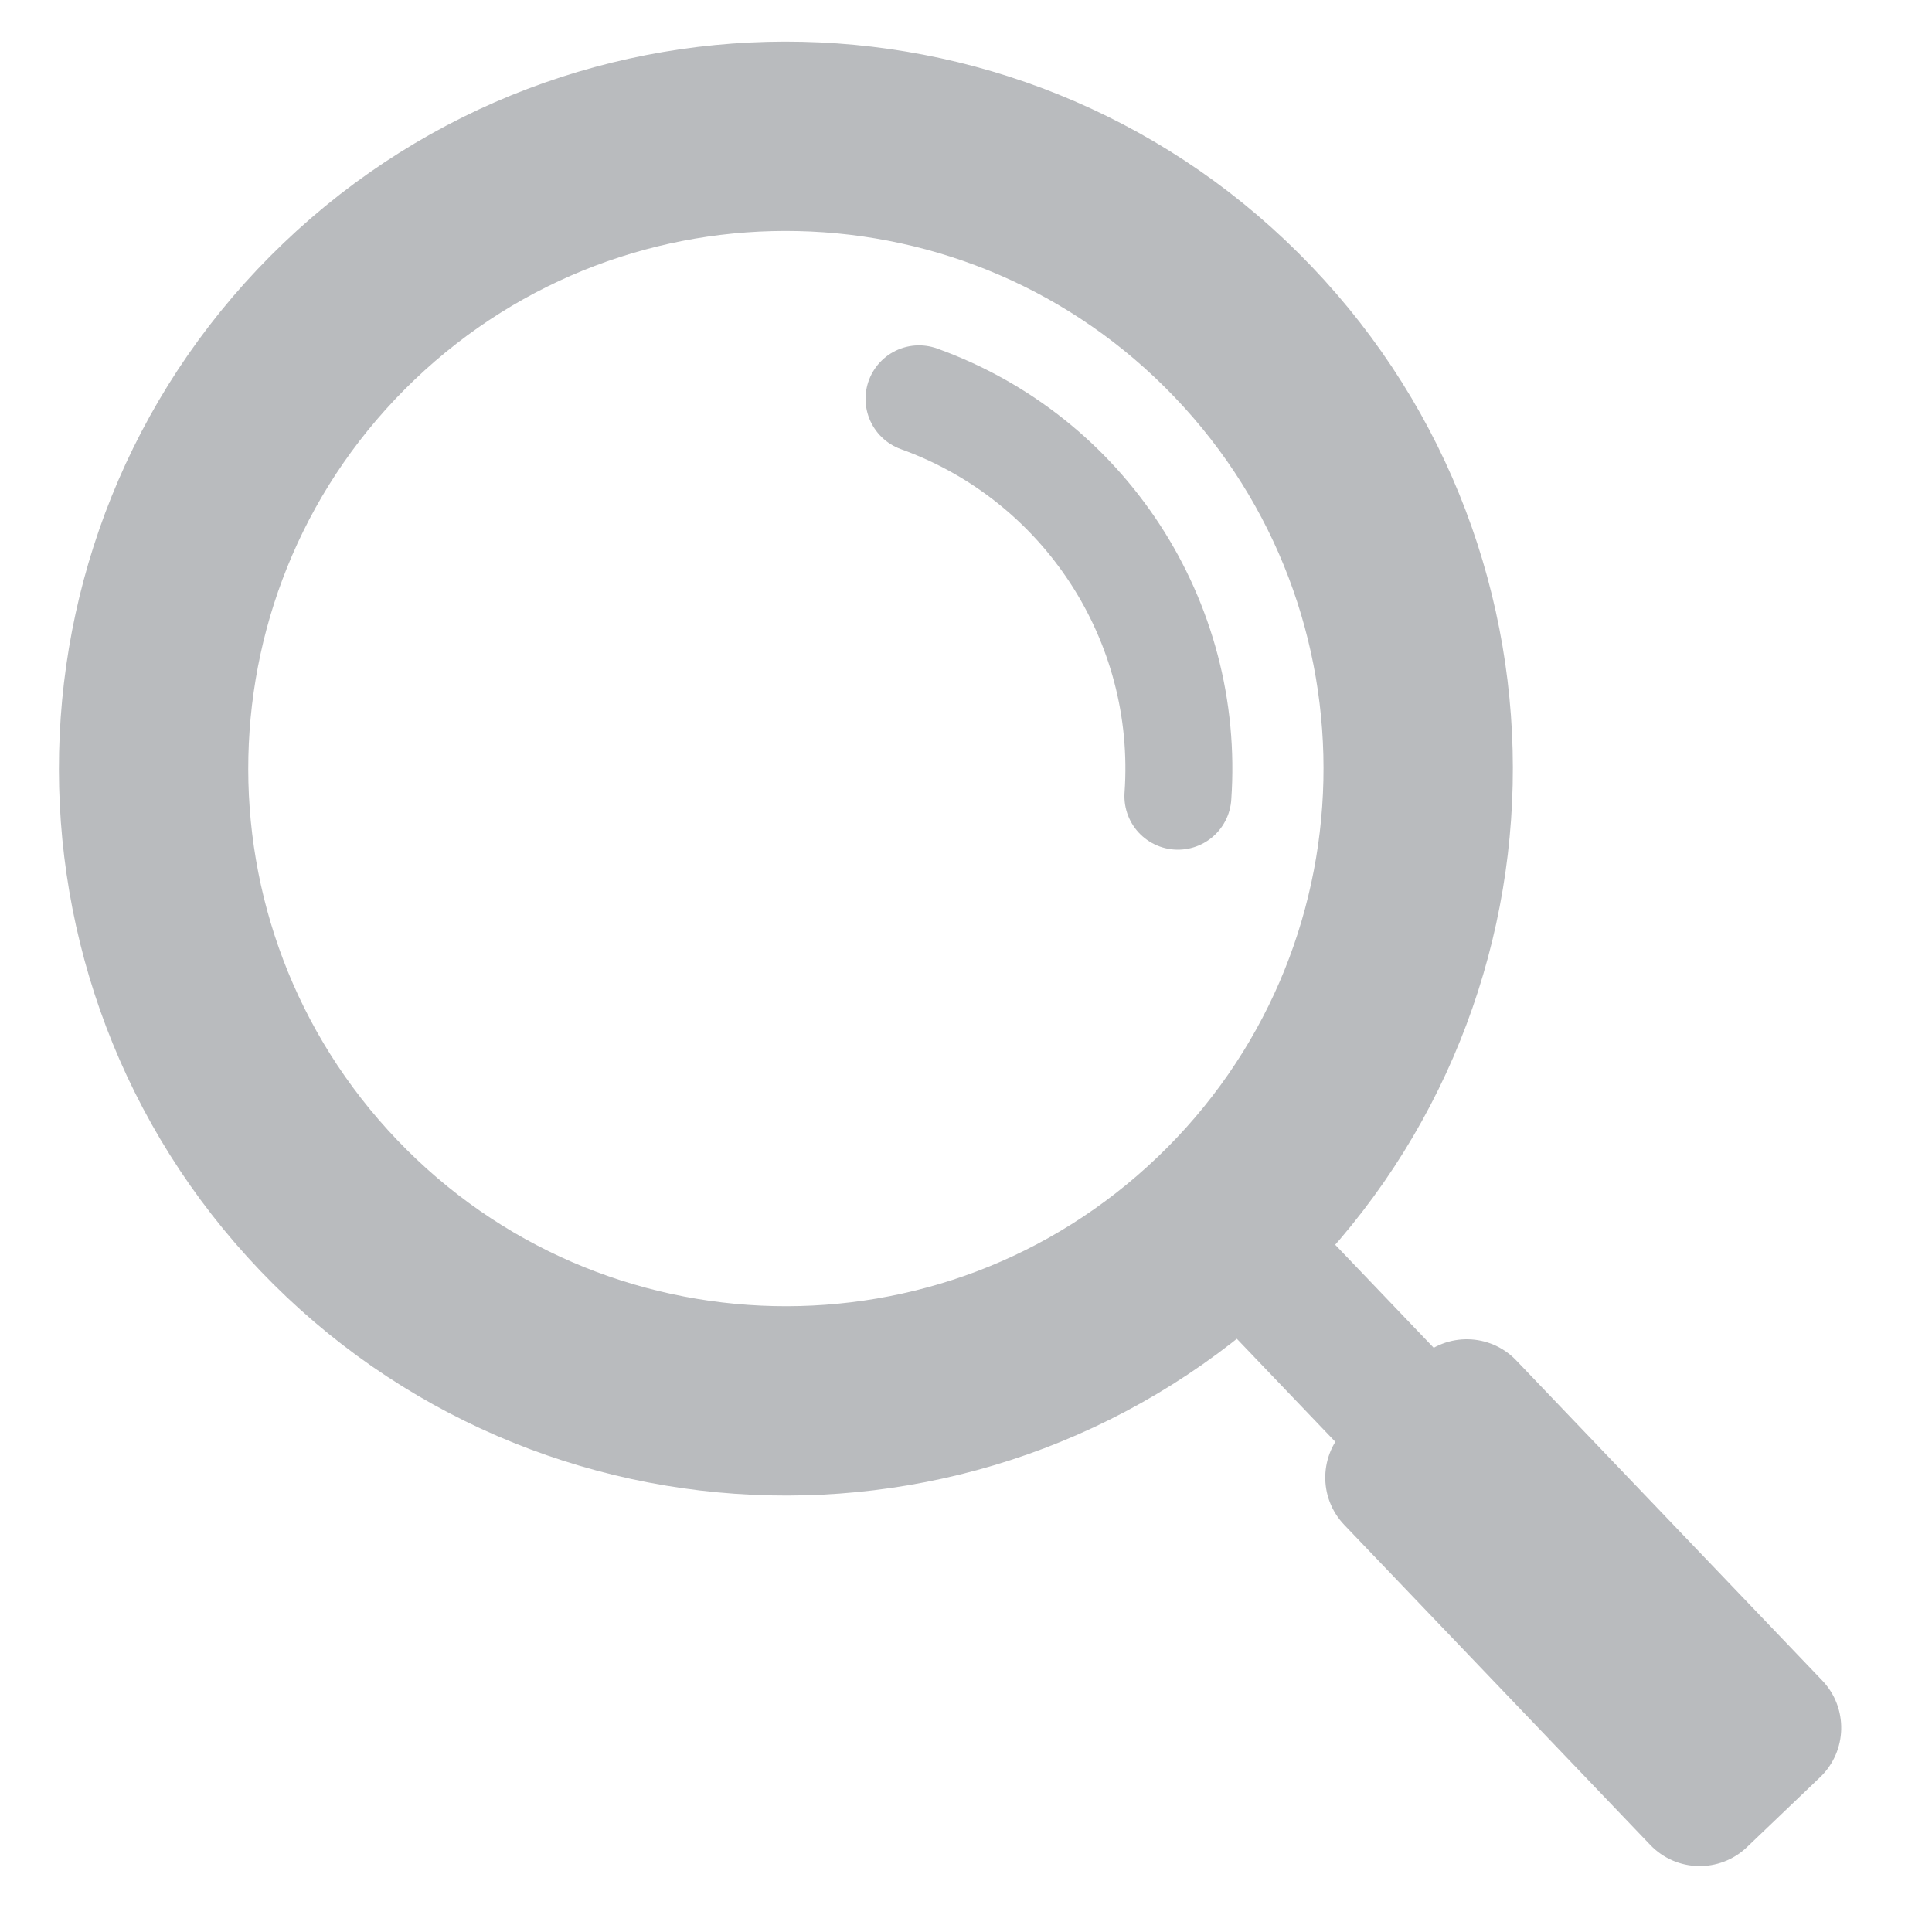
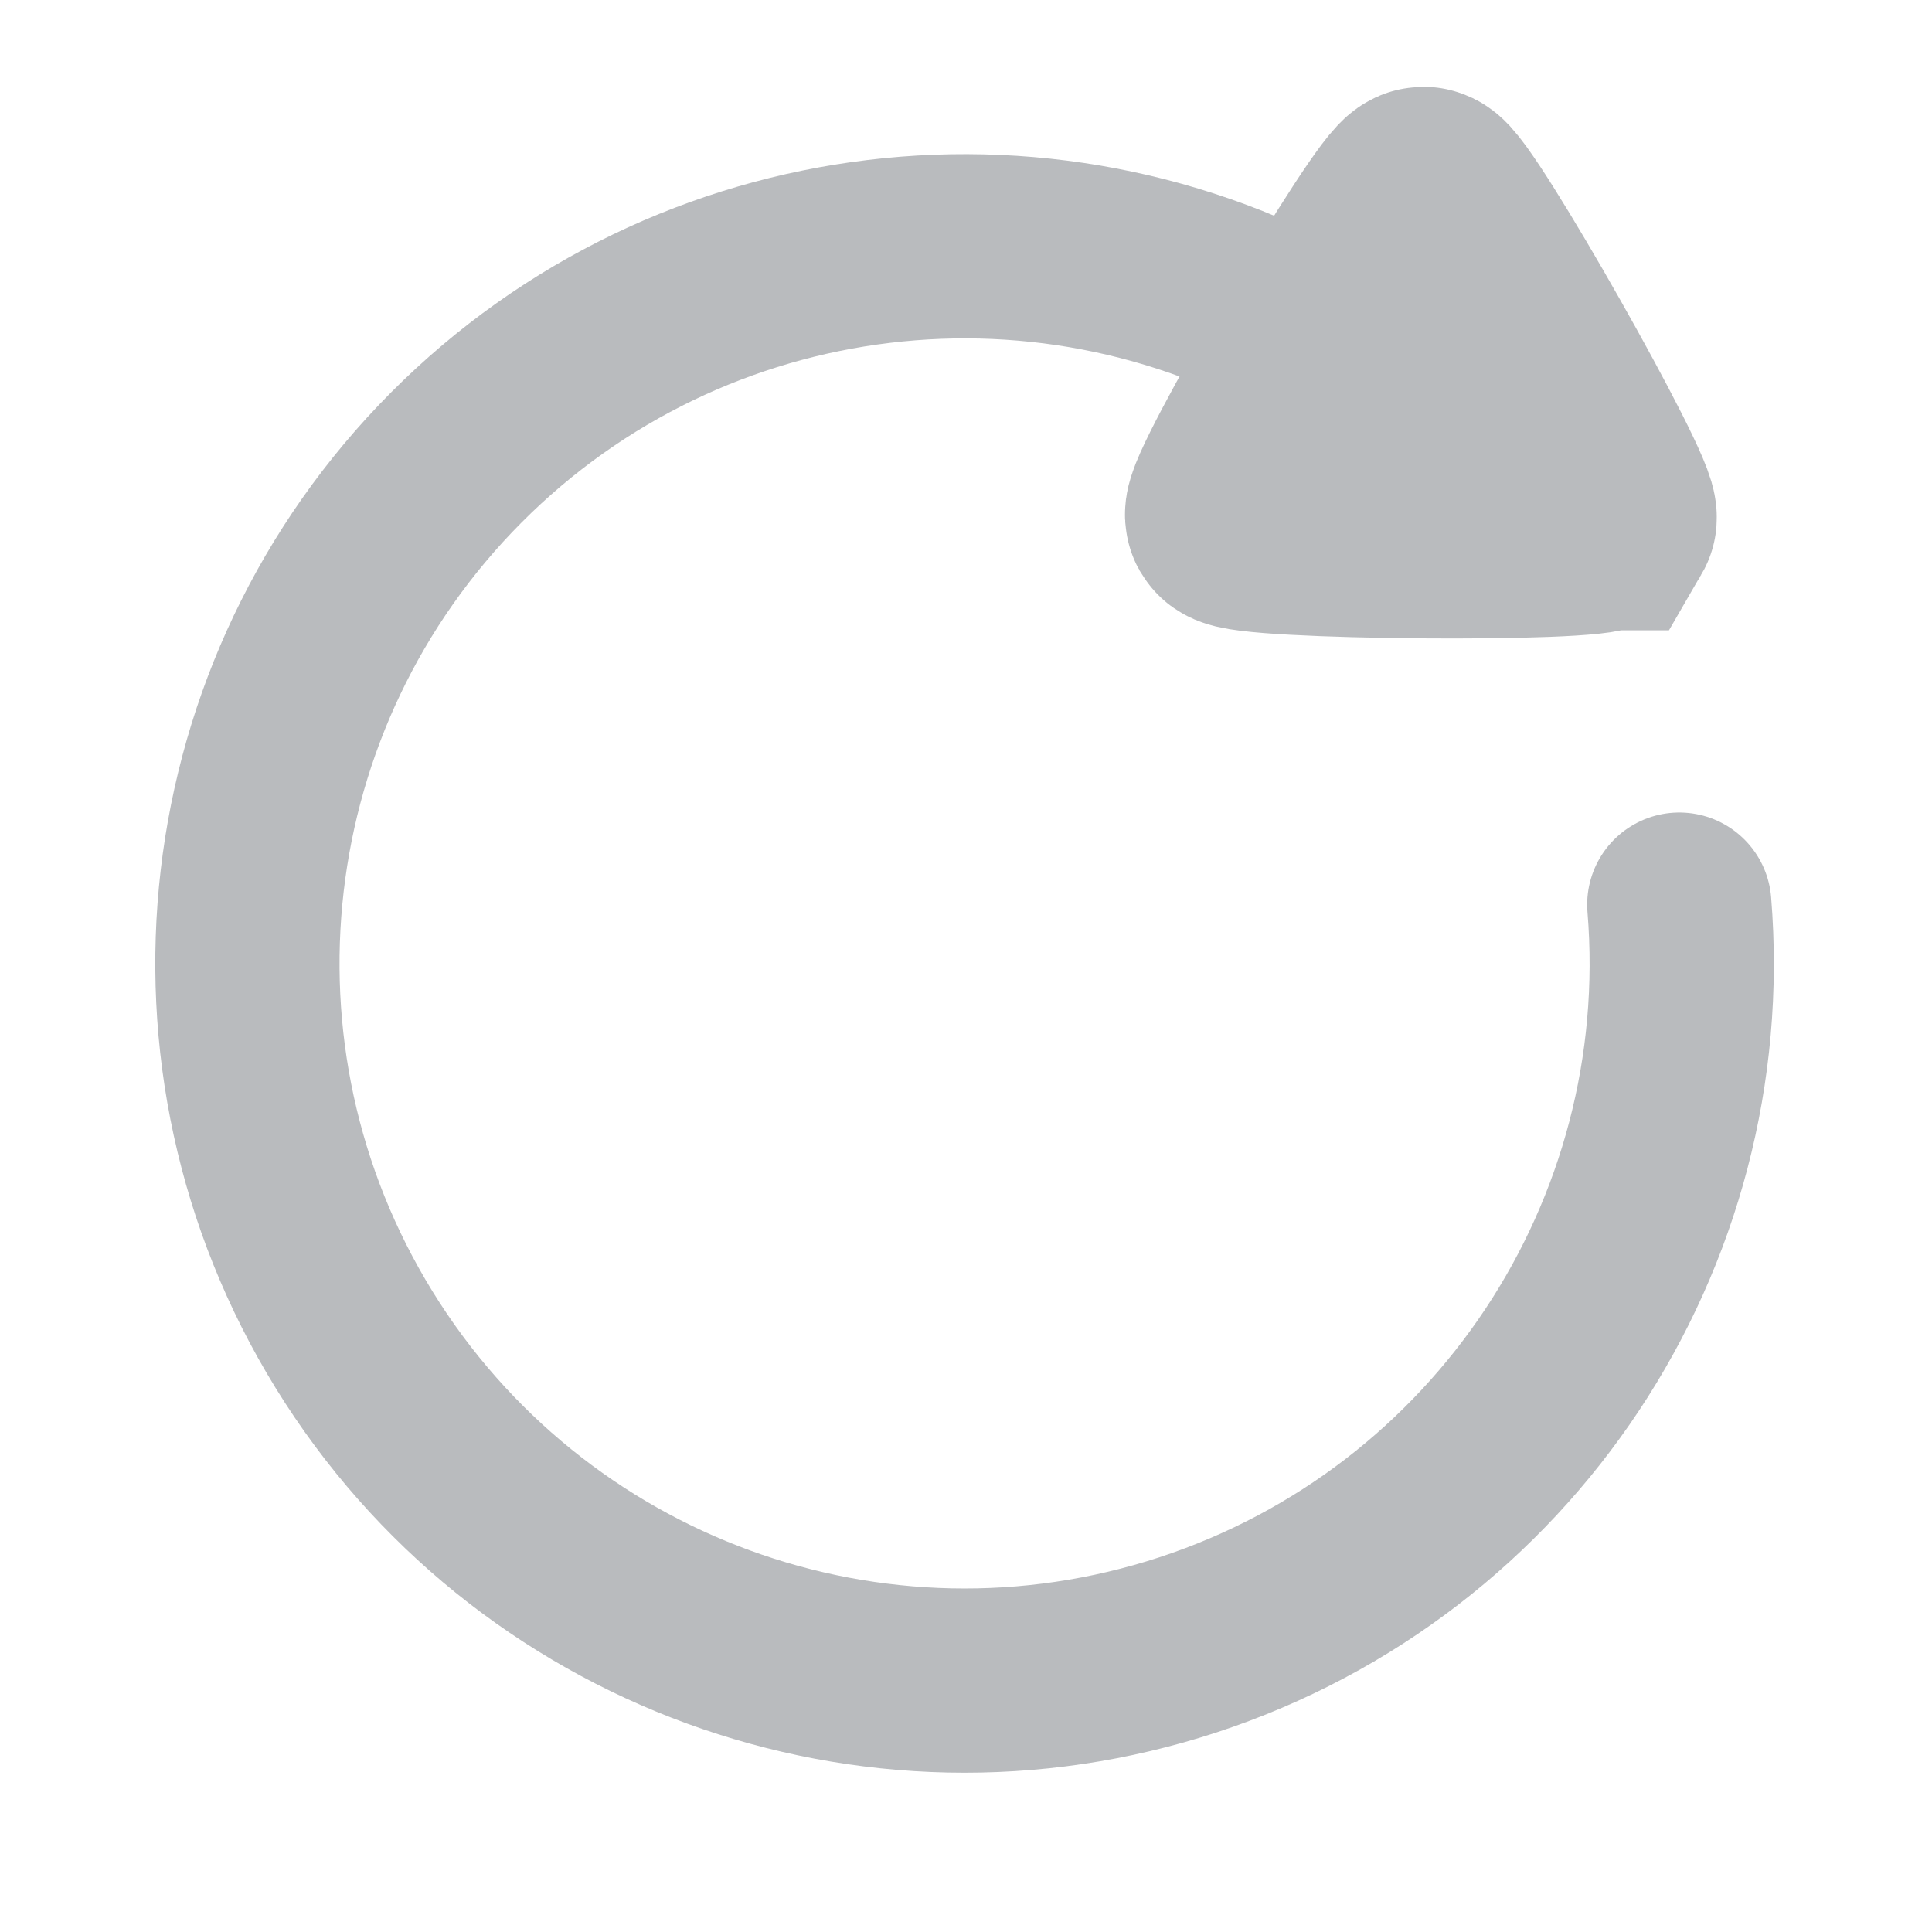
<svg xmlns="http://www.w3.org/2000/svg" width="25mm" height="25mm" viewBox="0 0 25 25" version="1.1" id="svg8">
  <defs id="defs2">
    <rect x="4.538" y="3.457" width="28.247" height="26.869" id="rect884" />
    <rect x="78.619" y="25.866" width="31.399" height="29.652" id="rect1005" />
  </defs>
  <g id="layer1" style="display:none">
    <g id="g916">
      <path id="path835" style="fill:#b9bbbe;fill-opacity:1;stroke:#000000;stroke-width:0.333;stroke-opacity:0" d="M 12.322,1.504 A 7.484,7.484 0 0 0 4.879,8.989 7.484,7.484 0 0 0 10.226,16.161 L 8.745,10.19 7.055,8.543 V 6.896 h 3.38 l 1.928,2.093 1.928,-2.093 h 3.38 v 1.647 l -1.69,1.647 -1.481,5.972 A 7.484,7.484 0 0 0 19.847,8.989 7.484,7.484 0 0 0 12.363,1.504 a 7.484,7.484 0 0 0 -0.041,0 z" />
      <path id="path835-9" style="fill:#b9bbbe;fill-opacity:1;stroke:#000000;stroke-width:0.497;stroke-opacity:0" d="m 18.5,15.047 a 8.624,8.624 0 0 1 -6.137,2.565 8.624,8.624 0 0 1 -6.042,-2.471 11.18,11.18 0 0 0 -5.063,8.771 H 12.438 23.618 a 11.18,11.18 0 0 0 -5.118,-8.865 z" />
    </g>
  </g>
  <g id="layer2" style="display:none">
    <g id="g878" transform="translate(-24.82421,-31.00534)">
      <g id="g897" transform="matrix(1,0,0,0.8165827,-30.03587,13.16734)">
        <path style="fill:#b9bbbe;fill-opacity:1;stroke:#b9bbbe;stroke-width:0.265px;stroke-linecap:butt;stroke-linejoin:miter;stroke-opacity:1" d="m 63.088,27.93 c -3.12,-0.928 -4.416,-3.804 -4.416,-3.804 -0.523,3.739 1.624,8.091 1.624,8.091 z" id="path861" />
        <path style="fill:#b9bbbe;fill-opacity:1;stroke:#b9bbbe;stroke-width:0.265px;stroke-linecap:butt;stroke-linejoin:miter;stroke-opacity:1" d="m 71.507,27.865 c 3.12,-0.928 4.416,-3.804 4.416,-3.804 0.523,3.739 -1.624,8.091 -1.624,8.091 z" id="path861-8" />
      </g>
      <path id="path859" style="fill:#b9bbbe;fill-opacity:1;stroke:#000000;stroke-width:0.497;stroke-opacity:0" d="m 43.324,46.052 a 8.624,8.624 0 0 1 -6.137,2.565 8.624,8.624 0 0 1 -6.042,-2.471 11.18,11.18 0 0 0 -5.063,8.771 h 11.18 11.18 a 11.18,11.18 0 0 0 -5.118,-8.865 z" />
      <path id="path992" style="fill:#b9bbbe;fill-opacity:1;stroke:#000000;stroke-width:0.333;stroke-opacity:0" d="m 37.146,32.51 a 7.484,7.484 0 0 0 -7.443,7.484 7.484,7.484 0 0 0 5.347,7.172 l -1.481,-5.971 -1.69,-1.647 v -1.647 h 3.38 l 1.928,2.093 1.928,-2.093 h 3.38 v 1.647 l -1.69,1.647 -1.481,5.972 a 7.484,7.484 0 0 0 5.347,-7.173 7.484,7.484 0 0 0 -7.484,-7.484 7.484,7.484 0 0 0 -0.041,0 z" />
    </g>
  </g>
  <g id="g890" style="display:none">
    <g id="g924" transform="matrix(0.9686755,0,0,0.9686755,-0.2047746,-0.6939867)">
      <path id="path884" style="fill:#b9bbbe;fill-opacity:1;stroke:#000000;stroke-width:0.287;stroke-opacity:0" d="m 10.146,3.997 a 6.442,6.442 0 0 0 -6.406,6.442 6.442,6.442 0 0 0 4.602,6.173 l -1.274,-5.139 -1.454,-1.417 V 8.637 h 2.909 l 1.659,1.801 1.659,-1.801 h 2.909 v 1.417 l -1.454,1.417 -1.275,5.14 a 6.442,6.442 0 0 0 4.603,-6.173 6.442,6.442 0 0 0 -6.442,-6.442 6.442,6.442 0 0 0 -0.036,0 z" />
      <path id="path886" style="fill:#b9bbbe;fill-opacity:1;stroke:#000000;stroke-width:0.428;stroke-opacity:0" d="M 15.463,15.653 A 7.422,7.422 0 0 1 10.182,17.861 7.422,7.422 0 0 1 4.981,15.734 9.623,9.623 0 0 0 0.623,23.283 H 10.246 19.868 A 9.623,9.623 0 0 0 15.463,15.653 Z" />
      <path id="path894" style="fill:#b9bbbe;fill-opacity:1;stroke:#000000;stroke-width:0.191;stroke-opacity:0" d="m 19.207,8.061 a 4.286,4.286 0 0 0 -2.521,0.837 6.442,6.442 0 0 1 0.244,1.758 6.442,6.442 0 0 1 -0.019,0.492 h 1.214 l 1.104,1.199 1.104,-1.199 h 1.935 v 0.943 l -0.967,0.943 -0.848,3.42 a 4.286,4.286 0 0 0 3.062,-4.107 4.286,4.286 0 0 0 -4.286,-4.286 4.286,4.286 0 0 0 -0.024,0 z m -2.557,4.477 a 6.442,6.442 0 0 1 -1.066,2.06 4.286,4.286 0 0 0 2.423,1.856 l -0.847,-3.419 z" />
      <path id="path896" style="fill:#b9bbbe;fill-opacity:1;stroke:#000000;stroke-width:0.285;stroke-opacity:0" d="m 22.745,15.816 a 4.938,4.938 0 0 1 -3.514,1.469 4.938,4.938 0 0 1 -3.46,-1.415 6.402,6.402 0 0 0 -2.899,5.022 h 6.402 6.402 A 6.402,6.402 0 0 0 22.745,15.816 Z" />
    </g>
  </g>
  <g id="layer4" style="display:none;opacity:1">
    <g id="g882" transform="translate(0,0.2048057)">
      <path style="fill:#b9bbbe;fill-opacity:1;stroke:#b9bbbe;stroke-width:0.265px;stroke-linecap:butt;stroke-linejoin:miter;stroke-opacity:1" d="m 20.836,20.438 1.937,-1.466 -14.663,-0.507 c 0,0 -3.331,1.177 -1.883,3.838 l 15.459,0.525 c 0,0 -0.362,-1.213 0.109,-1.937 z" id="path864" />
      <path id="path866" style="opacity:0.83;fill:#b9bbbe;fill-opacity:1;stroke:#b9bbbe;stroke-width:1px;stroke-linecap:butt;stroke-linejoin:miter;stroke-opacity:1" d="M 15.578,4.547 C 3.967,6.579 3.193,20.029 3.193,20.029 L 18.385,79.922 C 20.61,67.246 31.059,66.086 31.059,66.086 L 91.533,68.312 68.117,7.354 Z m 3.725,7.113 13.74,47.121 -3.096,1.016 -13.74,-47.219 z m 10.209,3.725 c 4.983,6.676 10.885,7.498 10.885,7.498 l -2.371,1.404 8.273,3.967 -1.838,3.047 C 29.608,29.656 29.512,15.385 29.512,15.385 Z m 33.365,0.693 c 4.037,15.326 -7.338,16.385 -7.338,16.385 l -2.564,-2.758 4.428,-2.816 -1.641,-2.6 c 3.489,-0.889 7.115,-8.211 7.115,-8.211 z m 8.348,16.283 -1.574,22.168 -3.49,-4.926 -3.557,8.963 -7.664,-8.348 -3.83,8.484 -8.211,-11.084 -2.805,4.037 -8.279,-17.789 13.957,10.537 1.711,-6.295 9.373,6.568 4.721,-8.553 3.354,6.705 z" transform="scale(0.2645833)" />
    </g>
  </g>
  <g id="layer5" style="display:none">
    <g id="g967" transform="matrix(-1,0,0,1,25.8748,0)">
      <circle style="display:inline;fill:#b9bbbe;fill-opacity:1;stroke:#b9bbbe;stroke-width:0.387;stroke-opacity:1" id="circle1110-1" cx="-22.124" cy="21.779" r="1.774" transform="scale(-1,1)" />
      <path style="display:inline;fill:#b9bbbe;fill-opacity:1;stroke:none;stroke-width:0.284px;stroke-linecap:butt;stroke-linejoin:miter;stroke-opacity:1" d="m 22.124,21.779 -0.052,-1.927 -3.052,-3.019 2.569,-2.608 -1.082,-1.082 -4.017,3.052 -2.973,3.951 1.017,1.069 2.608,-2.608 3.058,3.13 1.924,0.043" id="path1112-5" />
      <path style="display:inline;fill:#b9bbbe;fill-opacity:1;stroke:none;stroke-width:0.284px;stroke-linecap:butt;stroke-linejoin:miter;stroke-opacity:1" d="m 17.55,14.475 -1.54,1.162 -1.162,1.568 L 3.903,6.822 1.783,1.456 7.176,3.502 Z" id="path1114-2" />
    </g>
  </g>
  <g id="layer3" style="display:none">
    <circle style="fill:#b9bbbe;fill-opacity:1;stroke:#b9bbbe;stroke-width:0.387;stroke-opacity:1" id="path1046" cx="2.602" cy="21.779" r="1.774" />
    <path style="fill:#b9bbbe;fill-opacity:1;stroke:none;stroke-width:0.284px;stroke-linecap:butt;stroke-linejoin:miter;stroke-opacity:1" d="M 2.602,21.779 2.655,19.851 5.706,16.832 3.137,14.224 4.219,13.142 8.236,16.193 11.209,20.145 10.192,21.214 7.584,18.606 4.526,21.736 2.602,21.779" id="path1048" />
    <path id="path1050" style="fill:#b9bbbe;fill-opacity:1;stroke:none;stroke-width:0.284px;stroke-linecap:butt;stroke-linejoin:miter;stroke-opacity:1" d="m 22.944,1.456 -5.394,2.046 -4.767,5.043 2.943,3.113 5.098,-4.836 z M 9.033,12.511 l -1.857,1.964 1.54,1.162 1.162,1.568 2.051,-1.946 z" />
    <circle style="fill:#b9bbbe;fill-opacity:1;stroke:#b9bbbe;stroke-width:0.387;stroke-opacity:1" id="circle1110" cx="-22.124" cy="21.779" r="1.774" transform="scale(-1,1)" />
    <path style="fill:#b9bbbe;fill-opacity:1;stroke:none;stroke-width:0.284px;stroke-linecap:butt;stroke-linejoin:miter;stroke-opacity:1" d="m 22.124,21.779 -0.052,-1.927 -3.052,-3.019 2.569,-2.608 -1.082,-1.082 -4.017,3.052 -2.973,3.951 1.017,1.069 2.608,-2.608 3.058,3.13 1.924,0.043" id="path1112" />
    <path style="fill:#b9bbbe;fill-opacity:1;stroke:none;stroke-width:0.284px;stroke-linecap:butt;stroke-linejoin:miter;stroke-opacity:1" d="m 17.55,14.475 -1.54,1.162 -1.162,1.568 L 3.903,6.822 1.783,1.456 7.176,3.502 Z" id="path1114" />
  </g>
  <g id="layer6" style="display:none">
    <path id="path1024" style="fill:#b9bbbe;fill-opacity:1;stroke:#b9bbbe;stroke-width:0.372px;stroke-linecap:butt;stroke-linejoin:miter;stroke-opacity:1" d="M 8.773,1.098 9.083,4.751 A 8.34,8.34 0 0 0 6.445,6.774 L 2.996,5.531 2.052,7.167 4.853,9.532 A 8.34,8.34 0 0 0 4.419,12.828 l -3.317,1.559 0.489,1.825 3.652,-0.309 a 8.34,8.34 0 0 0 2.024,2.638 l -1.244,3.448 1.636,0.945 2.365,-2.801 a 8.34,8.34 0 0 0 3.296,0.435 l 1.559,3.317 1.825,-0.489 -0.308,-3.652 a 8.34,8.34 0 0 0 2.638,-2.024 l 3.448,1.244 0.945,-1.636 -2.801,-2.365 a 8.34,8.34 0 0 0 0.434,-3.296 L 24.376,10.106 23.887,8.281 20.235,8.591 A 8.34,8.34 0 0 0 18.211,5.953 L 19.455,2.504 17.818,1.559 15.453,4.361 A 8.34,8.34 0 0 0 12.158,3.927 l -1.559,-3.318 z m 2.769,6.685 a 4.621,4.621 0 0 1 5.66,3.268 4.621,4.621 0 0 1 -3.268,5.659 4.621,4.621 0 0 1 -5.659,-3.267 4.621,4.621 0 0 1 3.267,-5.66 z" />
  </g>
  <g id="layer7" style="display:none">
    <path id="path1049" style="fill:#b9bbbe;fill-opacity:1;stroke:#b9bbbe;stroke-width:0.284px;stroke-linecap:butt;stroke-linejoin:miter;stroke-opacity:1" d="m 2.496,4.446 c -0.848,0 -1.53,0.683 -1.53,1.53 V 16.561 c 0,0.848 0.682,1.53 1.53,1.53 H 17.369 c -0.081,1.759 -1.93,3.273 -1.93,3.273 2.8,-0.5 3.968,-2.128 4.451,-3.273 h 2.785 c 0.848,0 1.53,-0.683 1.53,-1.53 V 5.976 c 0,-0.848 -0.683,-1.53 -1.53,-1.53 z m 3.187,2.775 h 2.021 c 0.529,0 0.956,0.426 0.956,0.956 0,0.529 -0.426,0.956 -0.956,0.956 H 5.683 c -0.529,0 -0.955,-0.426 -0.955,-0.956 0,-0.529 0.426,-0.956 0.955,-0.956 z m 4.515,0.007 h 6.774 c 0.541,0 0.977,0.436 0.977,0.977 0,0.541 -0.436,0.977 -0.977,0.977 h -6.774 c -0.541,0 -0.977,-0.436 -0.977,-0.977 0,-0.541 0.436,-0.977 0.977,-0.977 z M 8.625,10.278 H 19.294 c 0.51,0 0.921,0.411 0.921,0.921 0,0.51 -0.411,0.922 -0.921,0.922 H 8.625 c -0.51,0 -0.922,-0.411 -0.922,-0.922 0,-0.51 0.411,-0.921 0.922,-0.921 z m 7.683,3.002 h 0.092 c 0.522,0 0.942,0.42 0.942,0.942 0,0.522 -0.42,0.942 -0.942,0.942 h -0.092 c -0.522,0 -0.942,-0.42 -0.942,-0.942 0,-0.522 0.42,-0.942 0.942,-0.942 z m -9.979,0.002 H 13.766 c 0.521,0 0.94,0.419 0.94,0.94 0,0.521 -0.419,0.94 -0.94,0.94 H 6.33 c -0.521,0 -0.94,-0.419 -0.94,-0.94 0,-0.521 0.419,-0.94 0.94,-0.94 z" />
  </g>
  <g id="layer8" style="display:none">
    <path id="path888" style="fill:#b9bbbe;fill-opacity:1;stroke:#b9bbbe;stroke-width:0.215px;stroke-linecap:butt;stroke-linejoin:miter;stroke-opacity:1" d="m 13.613,7.63 -3.437,0.016 -0.008,0.775 C 9.214,7.692 7.176,7.631 7.176,7.631 l -4.158,0.005 0.006,10.396 c 0,0 2.327,0.023 4.096,0 1.769,-0.023 3.062,-0.983 3.062,-0.983 l -0.011,0.993 2.107,0.006 -0.088,-8.453 2.864,8.437 1.909,0.005 2.836,-8.431 -0.093,8.426 2.315,0.011 h 2.346 L 22.02,16.155 V 7.637 l -3.341,8.396e-4 -2.576,7.657 z M 3.018,7.637 H 0.672 L 3.018,9.525 Z M 6.192,9.528 C 7.663,9.543 9.789,9.934 9.758,12.82 9.72,16.373 6.927,16.126 6.927,16.126 L 5.37,16.145 5.313,9.552 C 5.548,9.542 5.852,9.525 6.192,9.528 Z" />
  </g>
  <g id="layer9" style="display:none">
    <path id="path887" style="opacity:1;fill:#b9bbbe;fill-opacity:1;stroke:none;stroke-width:1.023;stroke-opacity:1" d="M 12.481,0.441 A 12.026,12.026 0 0 0 0.455,12.467 12.026,12.026 0 0 0 12.481,24.492 12.026,12.026 0 0 0 24.507,12.467 12.026,12.026 0 0 0 12.481,0.441 Z M 11.375,6.269 h 2.213 c 0.246,0 0.443,0.199 0.443,0.444 v 4.204 h 4.204 c 0.246,0 0.444,0.197 0.444,0.443 v 2.213 c 0,0.246 -0.199,0.443 -0.444,0.443 h -4.204 v 4.204 c 0,0.246 -0.197,0.444 -0.443,0.444 h -2.213 c -0.246,0 -0.443,-0.199 -0.443,-0.444 V 14.016 H 6.728 c -0.246,0 -0.444,-0.197 -0.444,-0.443 v -2.213 c 0,-0.246 0.199,-0.443 0.444,-0.443 H 10.932 V 6.713 c 0,-0.246 0.197,-0.444 0.443,-0.444 z" />
  </g>
  <g id="g900" style="display:none">
    <path id="path898" style="opacity:1;fill:#b9bbbe;fill-opacity:1;stroke:none;stroke-width:3.866;stroke-opacity:1" d="M 47.172,1.666 A 45.451,45.451 0 0 0 1.721,47.117 45.451,45.451 0 0 0 47.172,92.57 45.451,45.451 0 0 0 92.625,47.117 45.451,45.451 0 0 0 47.172,1.666 Z M 25.428,41.264 h 9.836 6.055 11.709 3.766 12.125 c 0.928,0 1.68,0.745 1.68,1.674 v 8.361 c 0,0.929 -0.751,1.674 -1.68,1.674 H 58.131 53.027 41.318 37.223 25.428 c -0.929,0 -1.68,-0.745 -1.68,-1.674 V 42.938 c 0,-0.929 0.751,-1.674 1.68,-1.674 z" transform="scale(0.2645833)" />
  </g>
  <g id="layer10" style="display:none">
    <path style="fill:#b9bbbe;fill-opacity:1;stroke:#b9bbbe;stroke-width:0.265px;stroke-linecap:butt;stroke-linejoin:miter;stroke-opacity:1" d="M 2.282,16.84 14.927,4.244 20.951,10.23 8.315,22.866 Z" id="path889" />
    <path style="fill:#b9bbbe;fill-opacity:1;stroke:#b9bbbe;stroke-width:0.265px;stroke-linecap:butt;stroke-linejoin:miter;stroke-opacity:1" d="m 16.05,3.084 5.994,6.036 1.505,-1.514 c 0,0 1.692,-1.759 -0.023,-3.523 -1.715,-1.764 -2.726,-2.726 -2.726,-2.726 0,0 -1.505,-1.332 -3.134,0.111 -1.628,1.443 -1.616,1.616 -1.616,1.616 z" id="path891" />
    <path style="fill:#b9bbbe;fill-opacity:1;stroke:#b9bbbe;stroke-width:0.259px;stroke-linecap:butt;stroke-linejoin:miter;stroke-opacity:1" d="m 1.437,18.238 5.641,5.711 -5.634,0.005 z" id="path893" />
  </g>
  <g id="layer11" style="display:none">
    <path id="path895" style="opacity:1;fill:#b9bbbe;fill-opacity:1;stroke:#000000;stroke-width:0.442;stroke-opacity:0" d="M 12.469,1.176 C 10.793,1.185 -0.237,20.509 0.603,21.959 1.443,23.41 23.676,23.272 24.507,21.818 25.338,20.364 14.145,1.166 12.469,1.176 Z m -1.635,5.388 3.664,0.011 -0.992,8.883 -1.845,0.008 z m 1.776,9.767 a 1.892,1.892 0 0 1 5.5e-4,0 1.892,1.892 0 0 1 0.023,0 1.892,1.892 0 0 1 1.892,1.892 1.892,1.892 0 0 1 -1.892,1.892 1.892,1.892 0 0 1 -1.892,-1.892 1.892,1.892 0 0 1 1.869,-1.892 z" />
  </g>
  <g id="layer12" style="display:none">
    <rect style="fill:#b9bbbe;fill-opacity:1;stroke:#b9bbbe;stroke-width:0.824;stroke-miterlimit:4;stroke-dasharray:none;stroke-opacity:1" id="rect881" width="16.937" height="2.021" x="3.938" y="20.067" ry="0.214" />
    <path style="fill:#b9bbbe;fill-opacity:1;stroke:#b9bbbe;stroke-width:1.5;stroke-miterlimit:4;stroke-dasharray:none;stroke-opacity:1" id="path885" d="m 12.406,18.012 c -0.302,0 -3.922,-6.27 -3.771,-6.531 0.151,-0.261 7.391,-0.261 7.541,-10e-7 0.151,0.261 -3.469,6.531 -3.771,6.531 z" />
    <rect style="fill:#b9bbbe;fill-opacity:1;stroke:#b9bbbe;stroke-width:0.709;stroke-miterlimit:4;stroke-dasharray:none;stroke-opacity:1" id="rect887" width="11.182" height="2.264" x="2.865" y="-13.538" ry="0.24" transform="rotate(90)" />
  </g>
  <g id="layer13" style="display:none">
    <path style="fill:none;fill-opacity:1;stroke:#b9bbbe;stroke-width:1.592;stroke-opacity:1" id="path890" d="M 20.803,20.642 C 20.473,20.972 10.003,23.777 9.553,23.657 9.103,23.536 1.438,15.871 1.317,15.421 1.197,14.971 4.002,4.501 4.332,4.171 4.661,3.842 15.132,1.036 15.582,1.157 c 0.45,0.121 8.115,7.786 8.236,8.236 0.121,0.45 -2.685,10.921 -3.014,11.25 z" />
    <path style="fill:none;fill-opacity:1;stroke:#b9bbbe;stroke-width:1.5;stroke-opacity:1" id="path899" d="M 10.813,18.954 C 10.359,18.832 7.442,7.946 7.774,7.614 8.106,7.282 18.993,10.199 19.114,10.652 c 0.122,0.454 -7.848,8.423 -8.302,8.302 z" />
    <path style="fill:none;stroke:#b9bbbe;stroke-width:1.565;stroke-linecap:butt;stroke-linejoin:round;stroke-miterlimit:4;stroke-dasharray:none;stroke-opacity:1" d="m 1.317,15.421 6.457,-7.807 7.807,-6.457 3.533,9.496 1.688,9.99 -9.99,-1.688 z" id="path901" />
    <path style="fill:none;stroke:#b9bbbe;stroke-width:1.565;stroke-linecap:butt;stroke-linejoin:miter;stroke-miterlimit:4;stroke-dasharray:none;stroke-opacity:1" d="M 4.332,4.171 7.774,7.614" id="path903" />
    <path style="fill:none;stroke:#b9bbbe;stroke-width:1.565;stroke-linecap:butt;stroke-linejoin:miter;stroke-miterlimit:4;stroke-dasharray:none;stroke-opacity:1" d="m 19.114,10.652 4.703,-1.26" id="path905" />
    <path style="fill:none;stroke:#b9bbbe;stroke-width:1.565;stroke-linecap:butt;stroke-linejoin:miter;stroke-miterlimit:4;stroke-dasharray:none;stroke-opacity:1" d="M 9.553,23.657 10.813,18.954" id="path907" />
  </g>
  <g id="g936" style="display:none">
    <g id="g934" transform="rotate(180,12.9374,12.60128)">
      <circle style="display:inline;fill:#b9bbbe;fill-opacity:1;stroke:#b9bbbe;stroke-width:0.387;stroke-opacity:1" id="circle928" cx="-22.124" cy="21.779" r="1.774" transform="scale(-1,1)" />
      <path style="display:inline;fill:#b9bbbe;fill-opacity:1;stroke:none;stroke-width:0.284px;stroke-linecap:butt;stroke-linejoin:miter;stroke-opacity:1" d="m 22.124,21.779 -0.052,-1.927 -3.052,-3.019 2.569,-2.608 -1.082,-1.082 -4.017,3.052 -2.973,3.951 1.017,1.069 2.608,-2.608 3.058,3.13 1.924,0.043" id="path930" />
      <path style="display:inline;fill:#b9bbbe;fill-opacity:1;stroke:none;stroke-width:0.284px;stroke-linecap:butt;stroke-linejoin:miter;stroke-opacity:1" d="m 17.55,14.475 -1.54,1.162 -1.162,1.568 L 3.903,6.822 1.783,1.456 7.176,3.502 Z" id="path932" />
    </g>
    <g id="g1067" transform="translate(1.020976,0.1323487)">
      <path style="fill:#b9bbbe;fill-opacity:1;stroke:#b9bbbe;stroke-width:1.565;stroke-linejoin:round;stroke-miterlimit:4;stroke-dasharray:none;stroke-opacity:1" id="path1018" transform="matrix(0.7428474,-0.02451435,0.00448042,0.2125734,35.02209,19.28185)" d="m -24.466,17.848 c -0.348,0.43 -13.46,-1.657 -13.658,-2.173 -0.198,-0.517 8.165,-10.828 8.711,-10.741 0.546,0.087 5.295,12.485 4.947,12.915 z" />
      <path style="fill:#b9bbbe;fill-opacity:1;stroke:#b9bbbe;stroke-width:1.565;stroke-linejoin:round;stroke-miterlimit:4;stroke-dasharray:none;stroke-opacity:1" id="path1020" transform="matrix(-0.3307651,-0.2935692,0.06230505,-0.082335,3.671335,13.47637)" d="m -24.466,17.848 c -0.348,0.43 -13.46,-1.657 -13.658,-2.173 -0.198,-0.517 8.165,-10.828 8.711,-10.741 0.546,0.087 5.295,12.485 4.947,12.915 z" />
      <path style="fill:#b9bbbe;fill-opacity:1;stroke:#b9bbbe;stroke-width:1.565;stroke-linejoin:round;stroke-miterlimit:4;stroke-dasharray:none;stroke-opacity:1" id="path1022" transform="matrix(0.5971829,0.4072375,0.08486947,-0.1600897,29.85826,36.18129)" d="m -24.466,17.848 c -0.348,0.43 -13.46,-1.657 -13.658,-2.173 -0.198,-0.517 8.165,-10.828 8.711,-10.741 0.546,0.087 5.295,12.485 4.947,12.915 z" />
    </g>
    <path style="fill:#b9bbbe;fill-opacity:1;stroke:#b9bbbe;stroke-width:1.565;stroke-linejoin:round;stroke-miterlimit:4;stroke-dasharray:none;stroke-opacity:1" id="path1029" transform="matrix(-0.2057872,-0.2103773,0.09519712,-0.01316651,1.915884,8.898722)" d="m -24.466,17.848 c -0.348,0.43 -13.46,-1.657 -13.658,-2.173 -0.198,-0.517 8.165,-10.828 8.711,-10.741 0.546,0.087 5.295,12.485 4.947,12.915 z" />
    <g id="g1062" transform="translate(-0.334231,0.09358468)">
      <path style="fill:#b9bbbe;fill-opacity:1;stroke:#b9bbbe;stroke-width:1.565;stroke-linejoin:round;stroke-miterlimit:4;stroke-dasharray:none;stroke-opacity:1" id="path1025" transform="matrix(-0.0095647,-0.5639197,0.150419,-0.00132526,21.35853,-3.047858)" d="m -24.466,17.848 c -0.348,0.43 -13.46,-1.657 -13.658,-2.173 -0.198,-0.517 8.165,-10.828 8.711,-10.741 0.546,0.087 5.295,12.485 4.947,12.915 z" />
      <path style="fill:#b9bbbe;fill-opacity:1;stroke:#b9bbbe;stroke-width:1.565;stroke-linejoin:round;stroke-miterlimit:4;stroke-dasharray:none;stroke-opacity:1" id="path1027" transform="matrix(-0.2453651,-0.4676253,-0.09070121,0.09217367,15.96597,-0.6772296)" d="m -24.466,17.848 c -0.348,0.43 -13.46,-1.657 -13.658,-2.173 -0.198,-0.517 8.165,-10.828 8.711,-10.741 0.546,0.087 5.295,12.485 4.947,12.915 z" />
    </g>
    <path style="fill:#b9bbbe;fill-opacity:1;stroke:#b9bbbe;stroke-width:1.565;stroke-linejoin:round;stroke-miterlimit:4;stroke-dasharray:none;stroke-opacity:1" id="path1031" transform="matrix(-0.1789048,-0.3039495,0.07255523,-0.04184447,12.0901,3.904647)" d="m -24.466,17.848 c -0.348,0.43 -13.46,-1.657 -13.658,-2.173 -0.198,-0.517 8.165,-10.828 8.711,-10.741 0.546,0.087 5.295,12.485 4.947,12.915 z" />
  </g>
-   <g id="layer14">
+   <g id="layer14" style="display:none">
    <g id="g1032" transform="rotate(-43.71195,9.766029,9.81875)">
      <circle style="opacity:1;fill:none;fill-opacity:1;stroke:#b9bbbe;stroke-width:2.45;stroke-miterlimit:4;stroke-dasharray:none;stroke-opacity:1" id="path1023" cx="9.97" cy="10.189" r="8.182" />
      <rect style="opacity:1;fill:#b9bbbe;fill-opacity:1;stroke:none;stroke-width:1.696;stroke-opacity:1" id="rect1025" width="1.761" height="5.808" x="9.089" y="18.841" ry="0.685" />
      <rect style="opacity:1;fill:#b9bbbe;fill-opacity:1;stroke:none;stroke-width:2.549;stroke-opacity:1" id="rect1027" width="3.079" height="7.501" x="8.43" y="21.37" ry="0.885" />
    </g>
-     <path style="opacity:1;fill:none;fill-opacity:1;stroke:#b9bbbe;stroke-width:1.384;stroke-miterlimit:4;stroke-dasharray:none;stroke-opacity:1;stroke-linecap:round" id="path1034" d="m 11.892,5.161 a 5.085,5.085 0 0 1 3.35,5.142" />
+     <path style="opacity:1;fill:none;fill-opacity:1;stroke:#b9bbbe;stroke-width:1.384;stroke-linecap:round;stroke-miterlimit:4;stroke-dasharray:none;stroke-opacity:1" id="path1034" d="m 11.892,5.161 a 5.085,5.085 0 0 1 3.35,5.142" />
+   </g>
+   <g id="layer15">
+     <path style="fill:none;stroke:#b9bbbe;stroke-width:2.384;stroke-linecap:round;stroke-miterlimit:4;stroke-dasharray:none;stroke-opacity:1" id="path912" d="M 21.73,11.706 A 9.28,9.28 0 0 1 15.376,21.283 9.28,9.28 0 0 1 4.582,17.336 9.28,9.28 0 0 1 5.905,5.919 9.28,9.28 0 0 1 17.316,4.546" />
+     <path style="fill:#b9bbbe;fill-opacity:1;stroke:#b9bbbe;stroke-width:2.5;stroke-linecap:round;stroke-miterlimit:4;stroke-dasharray:none;stroke-opacity:1" id="path914" d="m 19.012,7.617 c -0.159,0.043 -2.959,-2.757 -2.916,-2.916 0.043,-0.159 3.867,-1.184 3.984,-1.067 0.117,0.117 -0.908,3.941 -1.067,3.984 z" transform="matrix(0.8233807,-0.8101095,0.8101095,0.8233807,-1.057948,15.84194)" />
  </g>
</svg>
